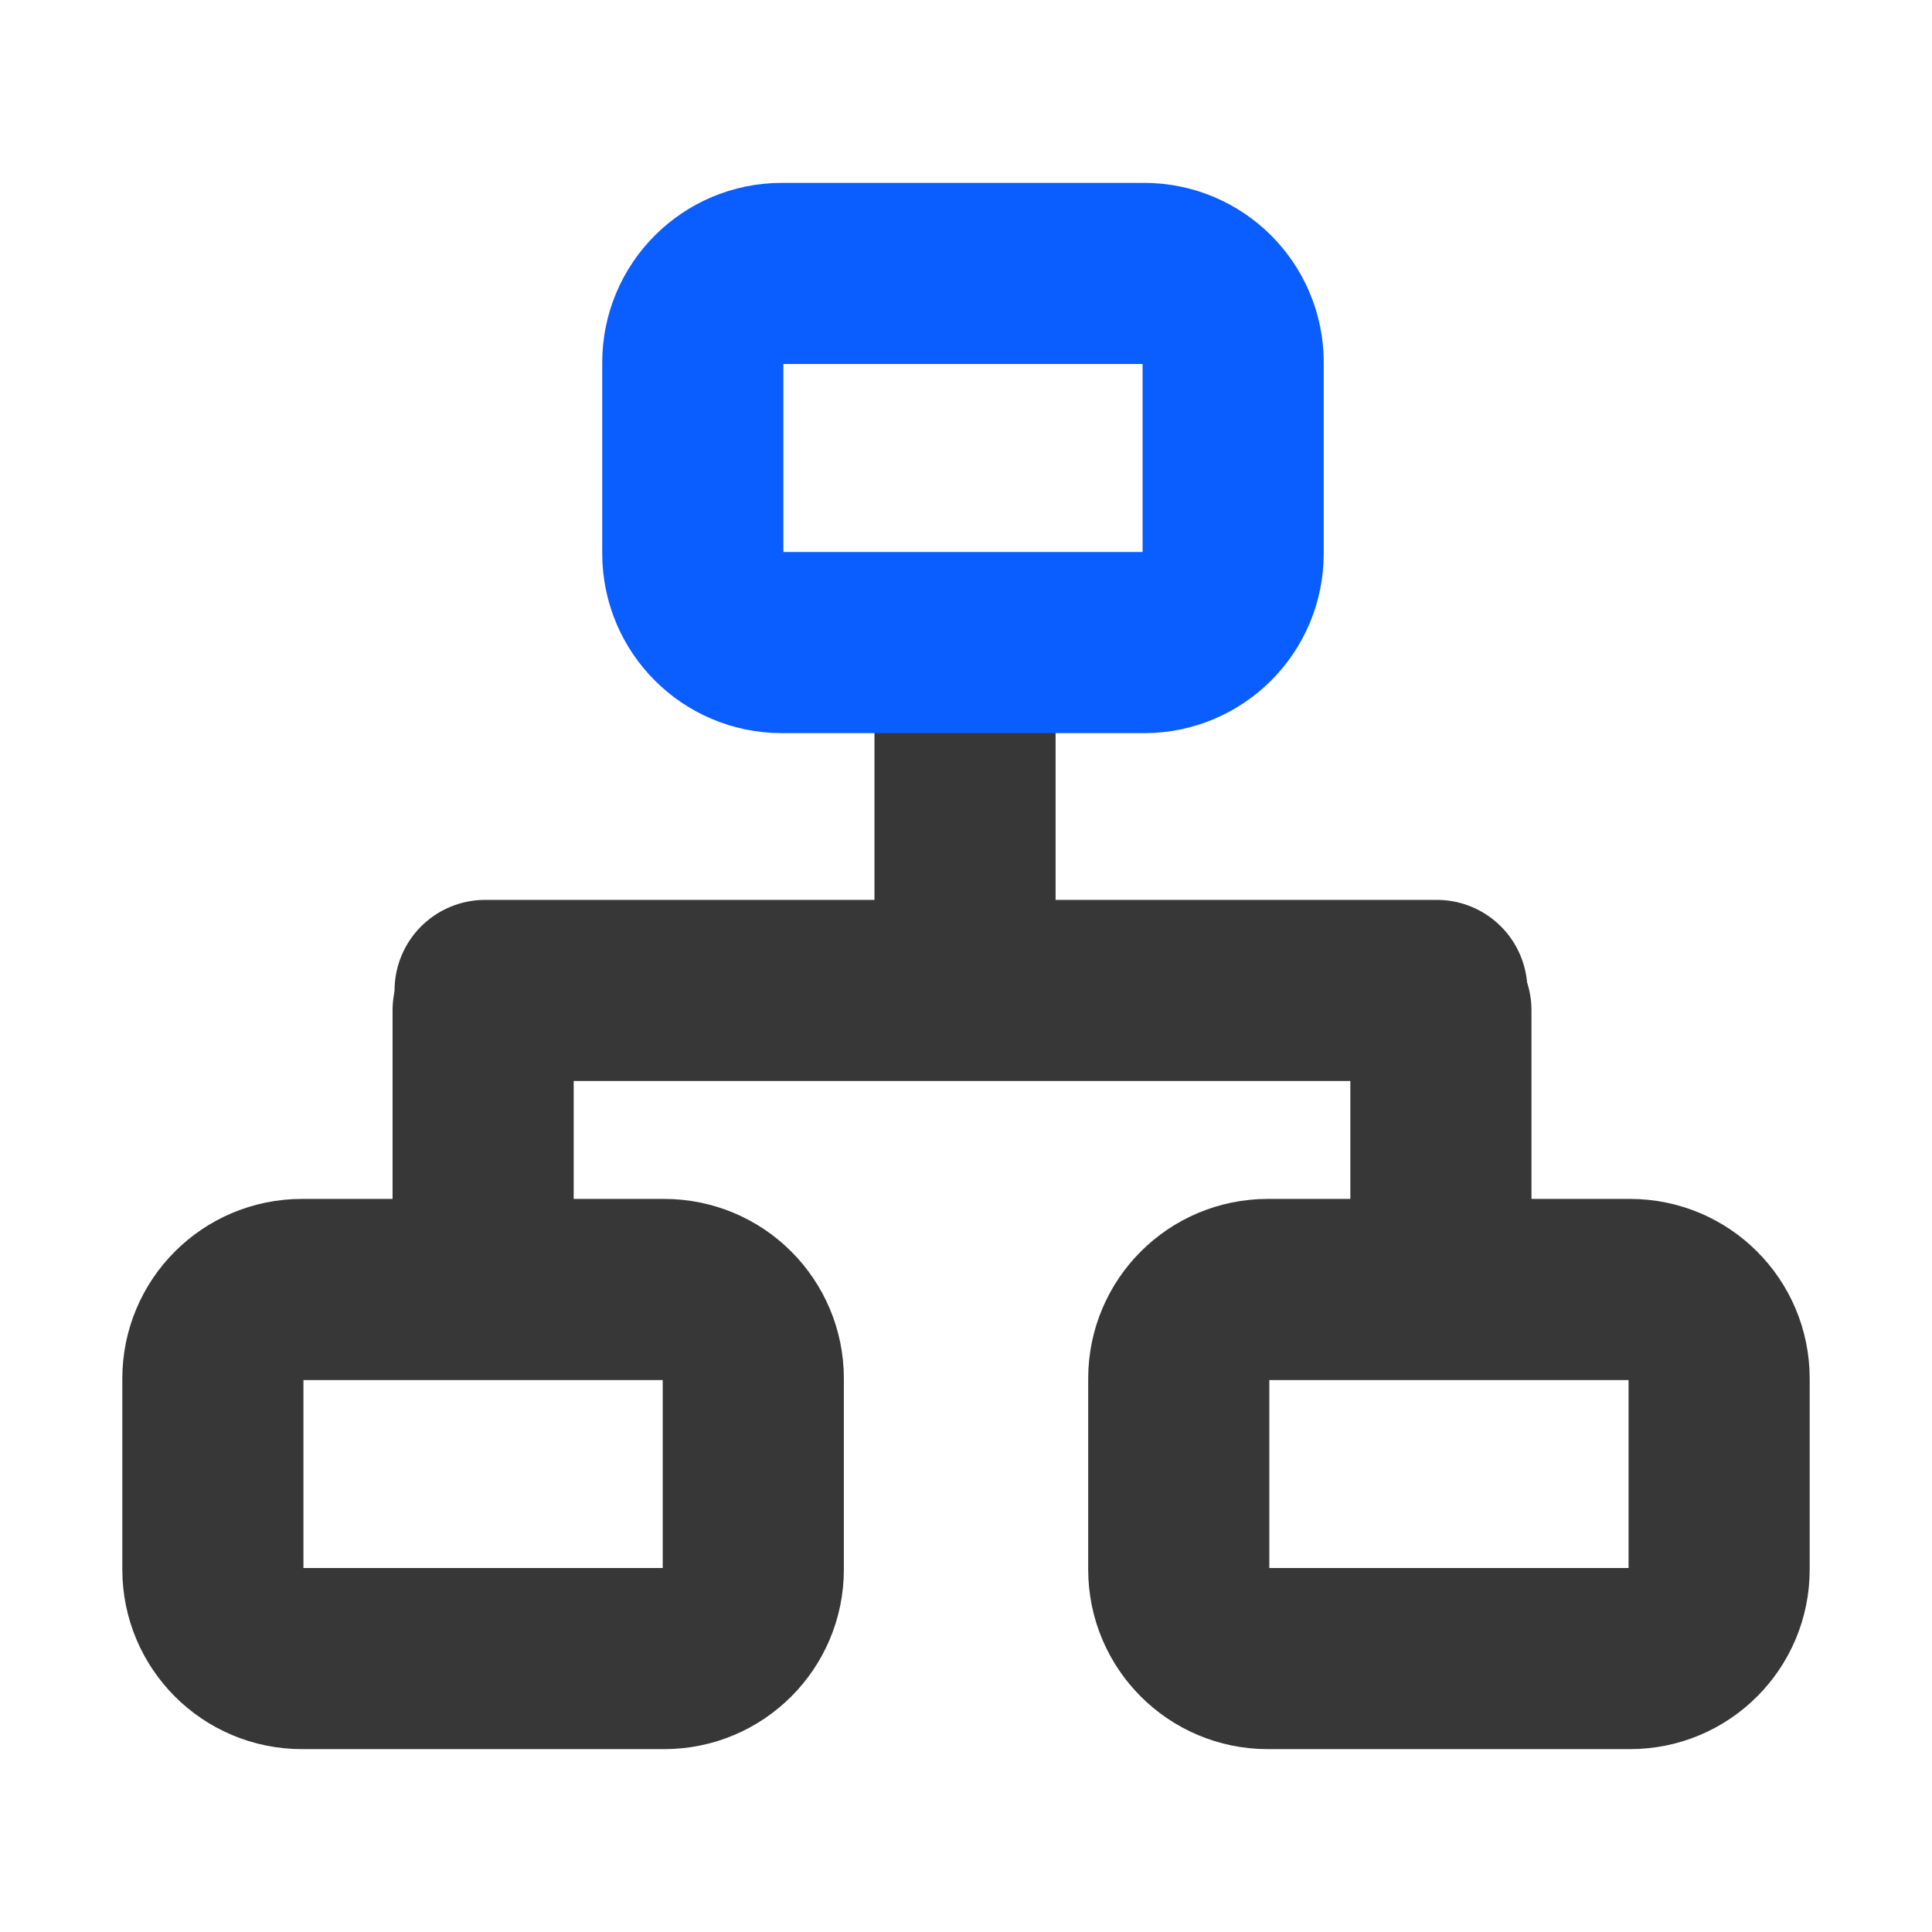
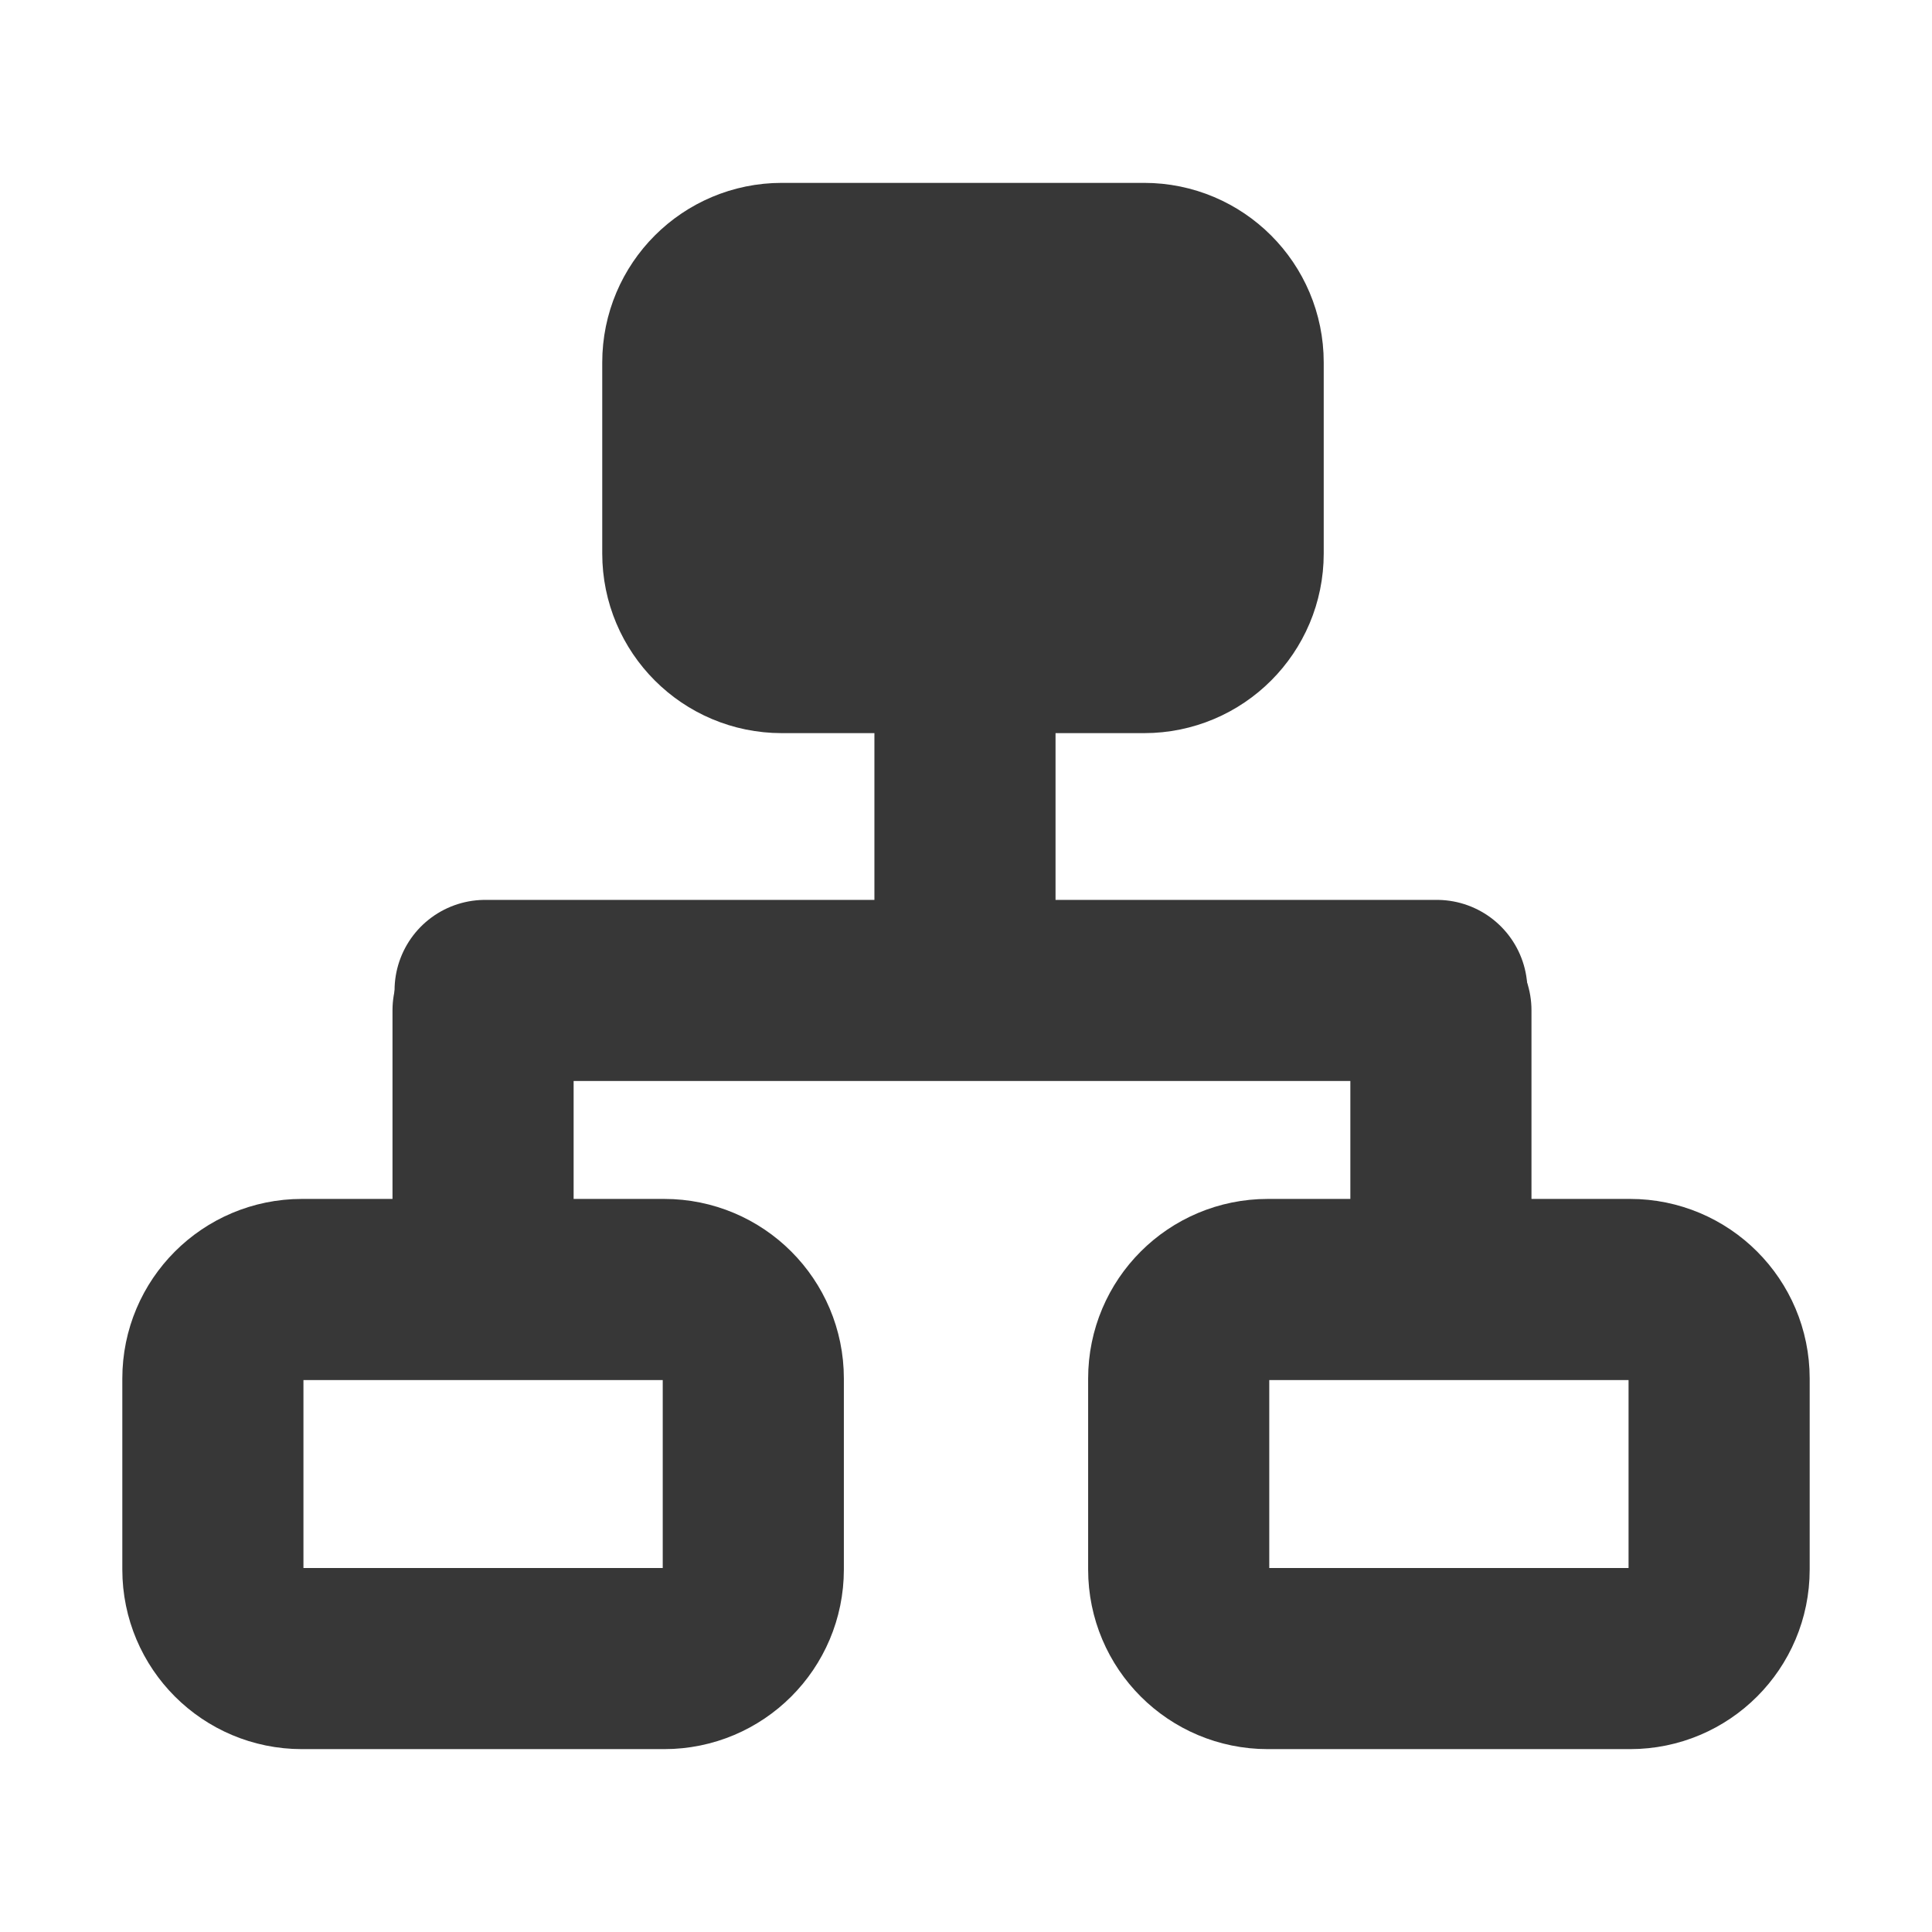
- <svg xmlns="http://www.w3.org/2000/svg" width="32" height="32" viewBox="-2 -3.003 32 32" fill="none">
+ <svg xmlns="http://www.w3.org/2000/svg" width="32" height="32" viewBox="-2.000 -3.003 32 32" fill="none">
  <g id="Content_STROKE">
-     <path id="Vector" d="M6.035 13.402H21.799" stroke="#373737" stroke-width="3.000" stroke-linecap="round" stroke-linejoin="round" />
-     <path id="Vector_2" d="M6.002 13.731L6.002 17.837" stroke="#373737" stroke-width="3.000" stroke-linecap="round" stroke-linejoin="round" />
-     <path id="Vector_3" d="M21.866 13.731V17.837" stroke="#373737" stroke-width="3.000" stroke-linecap="round" stroke-linejoin="round" />
-     <path id="Vector_4" d="M9.002 18.355H3C2.186 18.355 1.526 19.015 1.526 19.829V22.994C1.526 23.808 2.186 24.468 3 24.468H9.002C9.817 24.468 10.477 23.808 10.477 22.994V19.829C10.477 19.015 9.817 18.355 9.002 18.355Z" stroke="#373737" stroke-width="3.000" stroke-linecap="round" stroke-linejoin="round" />
-     <path id="Vector_5" d="M25 18.355H18.998C18.184 18.355 17.524 19.015 17.524 19.829V22.994C17.524 23.808 18.184 24.468 18.998 24.468H25C25.814 24.468 26.474 23.808 26.474 22.994V19.829C26.474 19.015 25.814 18.355 25 18.355Z" stroke="#373737" stroke-width="3.000" stroke-linecap="round" stroke-linejoin="round" />
-     <path id="Vector_6" d="M13.984 9.073L13.984 13.178" stroke="#373737" stroke-width="3.000" stroke-linecap="round" stroke-linejoin="round" />
-     <path id="Vector_7" d="M16.951 1.526H10.949C10.135 1.526 9.475 2.186 9.475 3V6.165C9.475 6.98 10.135 7.64 10.949 7.64H16.951C17.765 7.64 18.425 6.98 18.425 6.165V3C18.425 2.186 17.765 1.526 16.951 1.526Z" stroke="#0A5DFF" stroke-width="3.000" stroke-miterlimit="10" />
+     <path id="Vector" d="M6.035 13.402H21.799" stroke="#373737" stroke-width="3" stroke-linecap="round" stroke-linejoin="round" />
+     <path id="Vector_2" d="M6.001 13.731L6.001 17.837" stroke="#373737" stroke-width="3" stroke-linecap="round" stroke-linejoin="round" />
+     <path id="Vector_3" d="M21.866 13.731V17.837" stroke="#373737" stroke-width="3" stroke-linecap="round" stroke-linejoin="round" />
+     <path id="Vector_4" d="M9.002 18.355H3C2.186 18.355 1.526 19.015 1.526 19.829V22.994C1.526 23.808 2.186 24.468 3 24.468H9.002C9.817 24.468 10.477 23.808 10.477 22.994V19.829C10.477 19.015 9.817 18.355 9.002 18.355Z" stroke="#373737" stroke-width="3" stroke-linecap="round" stroke-linejoin="round" />
+     <path id="Vector_5" d="M25 18.355H18.998C18.183 18.355 17.523 19.015 17.523 19.829V22.994C17.523 23.808 18.183 24.468 18.998 24.468H25C25.814 24.468 26.474 23.808 26.474 22.994V19.829C26.474 19.015 25.814 18.355 25 18.355Z" stroke="#373737" stroke-width="3" stroke-linecap="round" stroke-linejoin="round" />
+     <path id="Vector_6" d="M13.983 9.073L13.983 13.178" stroke="#373737" stroke-width="3" stroke-linecap="round" stroke-linejoin="round" />
+     <path id="Vector_7" d="M16.951 1.526H10.949C10.135 1.526 9.475 2.186 9.475 3V6.165C9.475 6.98 10.135 7.64 10.949 7.64H16.951C17.765 7.64 18.425 6.98 18.425 6.165V3C18.425 2.186 17.765 1.526 16.951 1.526Z" fill="#373737" stroke="#373737" stroke-width="3" stroke-miterlimit="10" />
  </g>
</svg>
